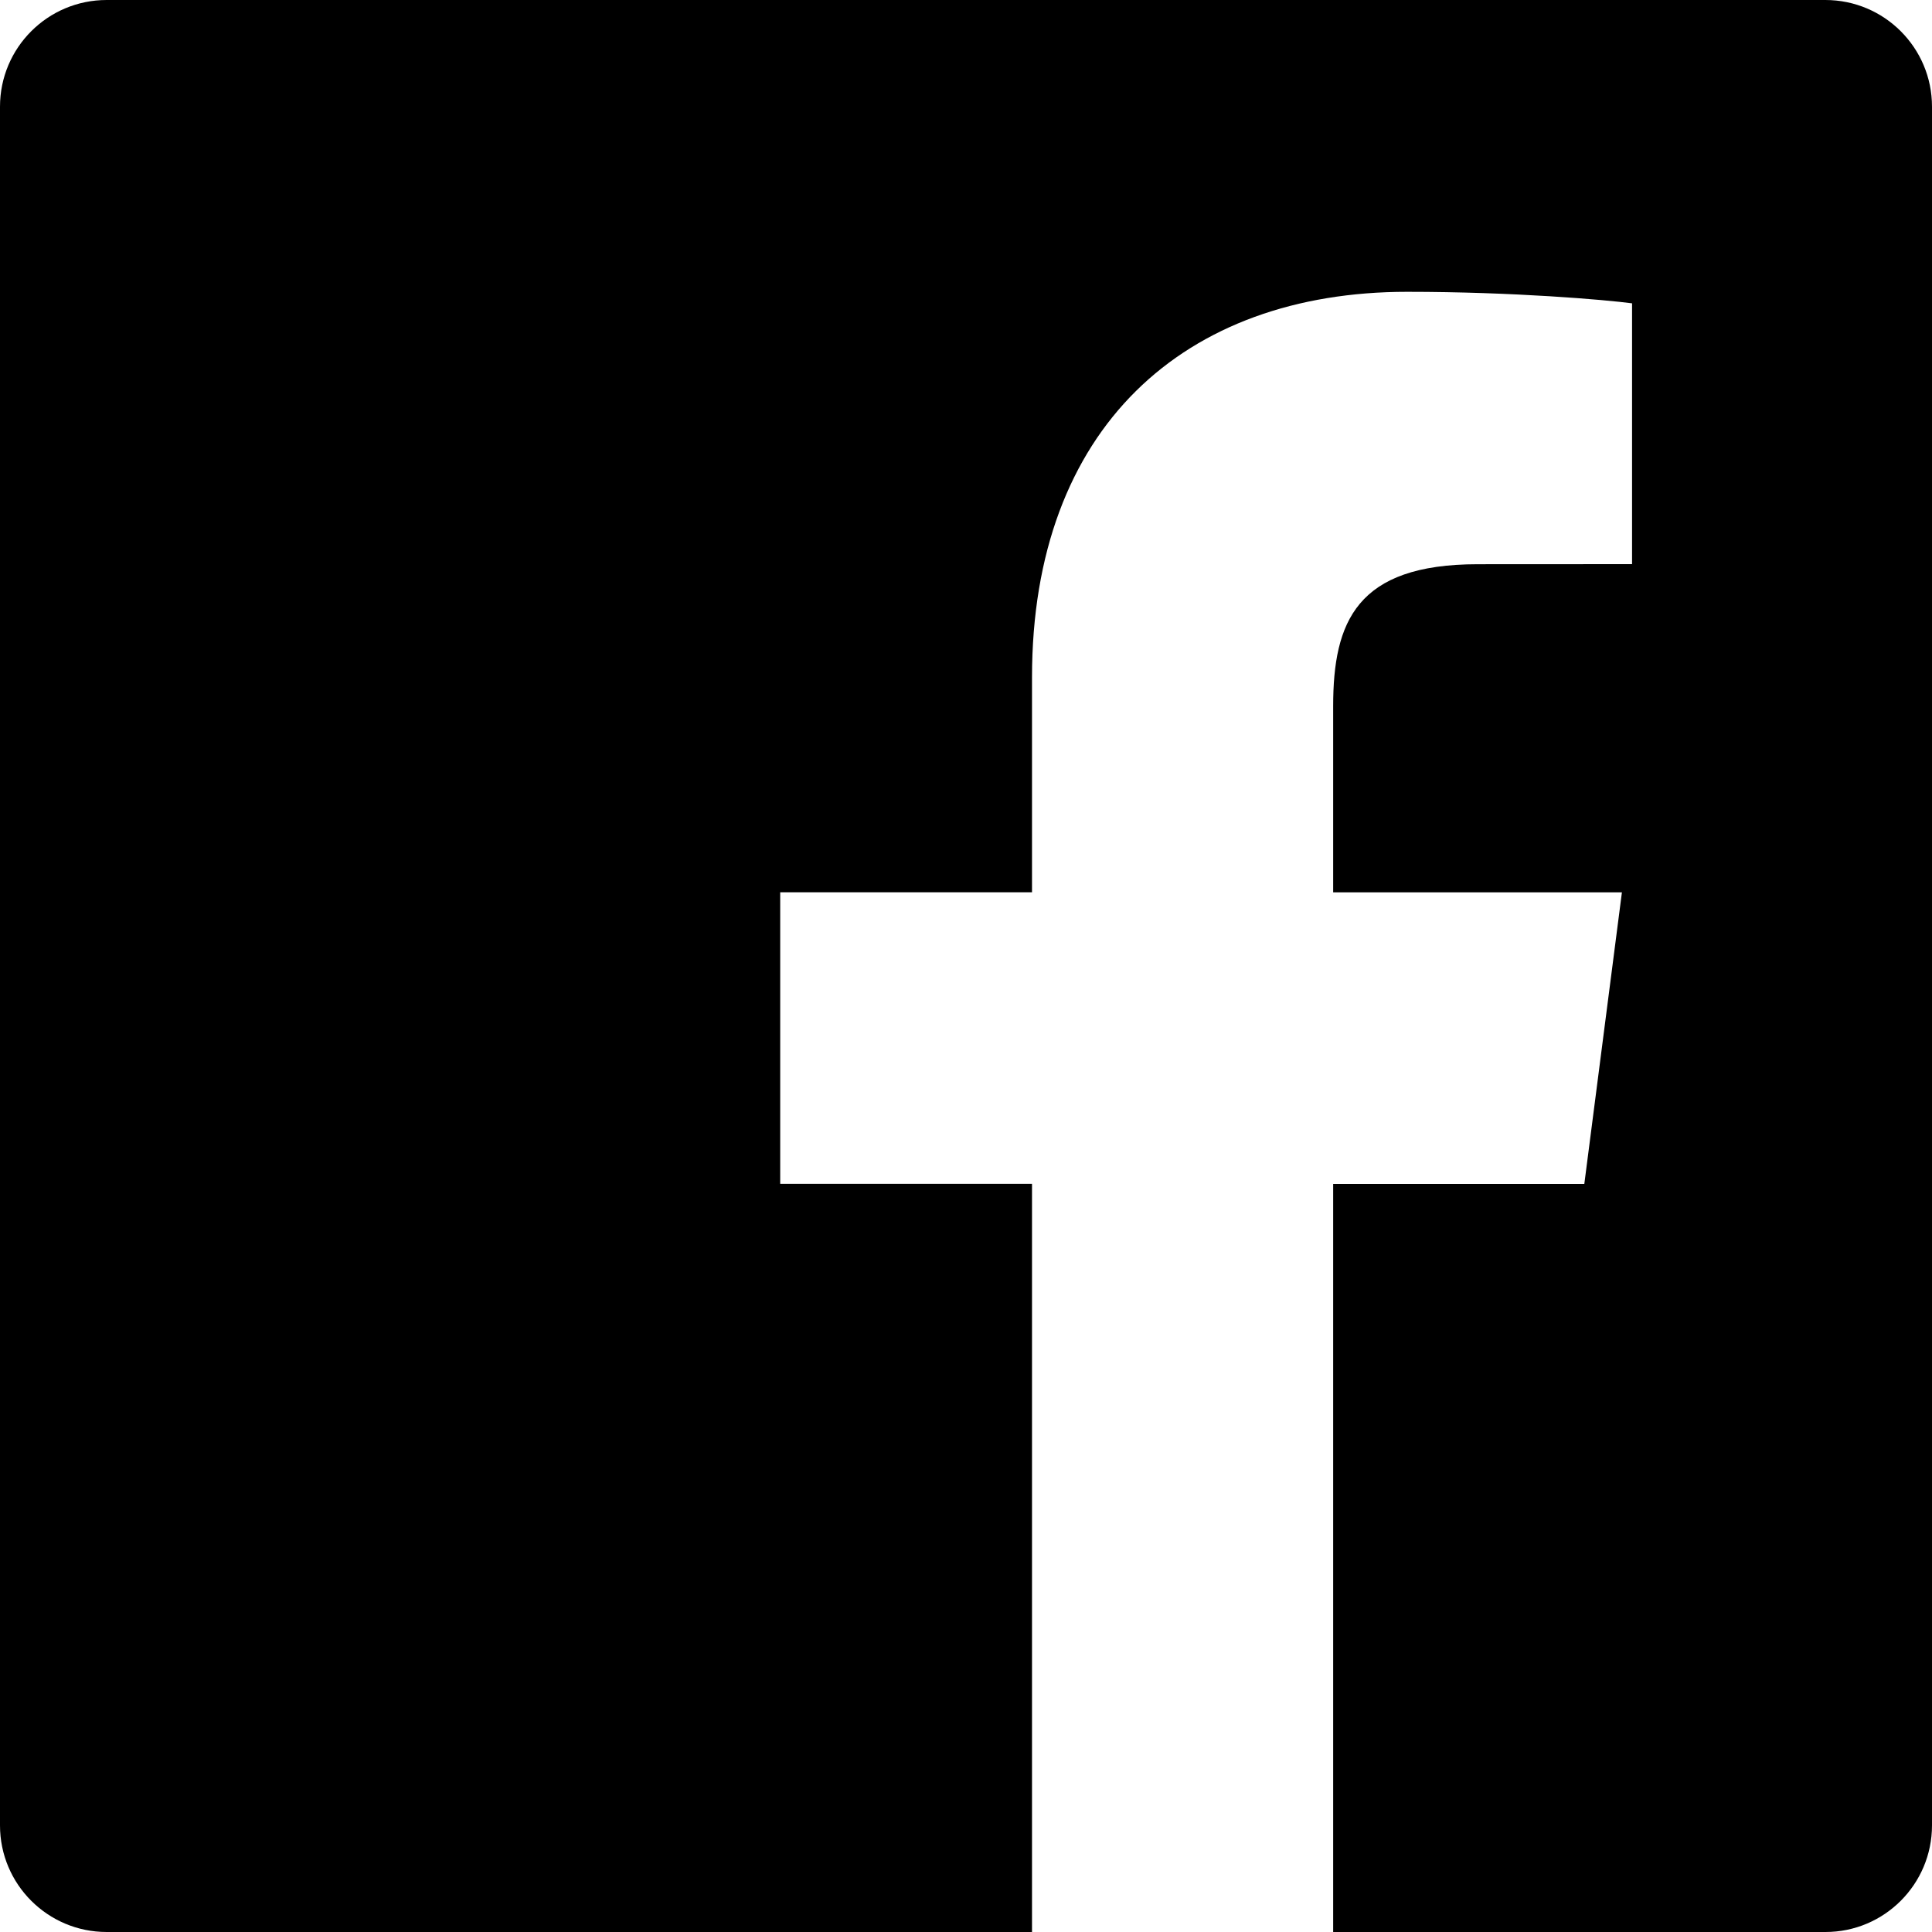
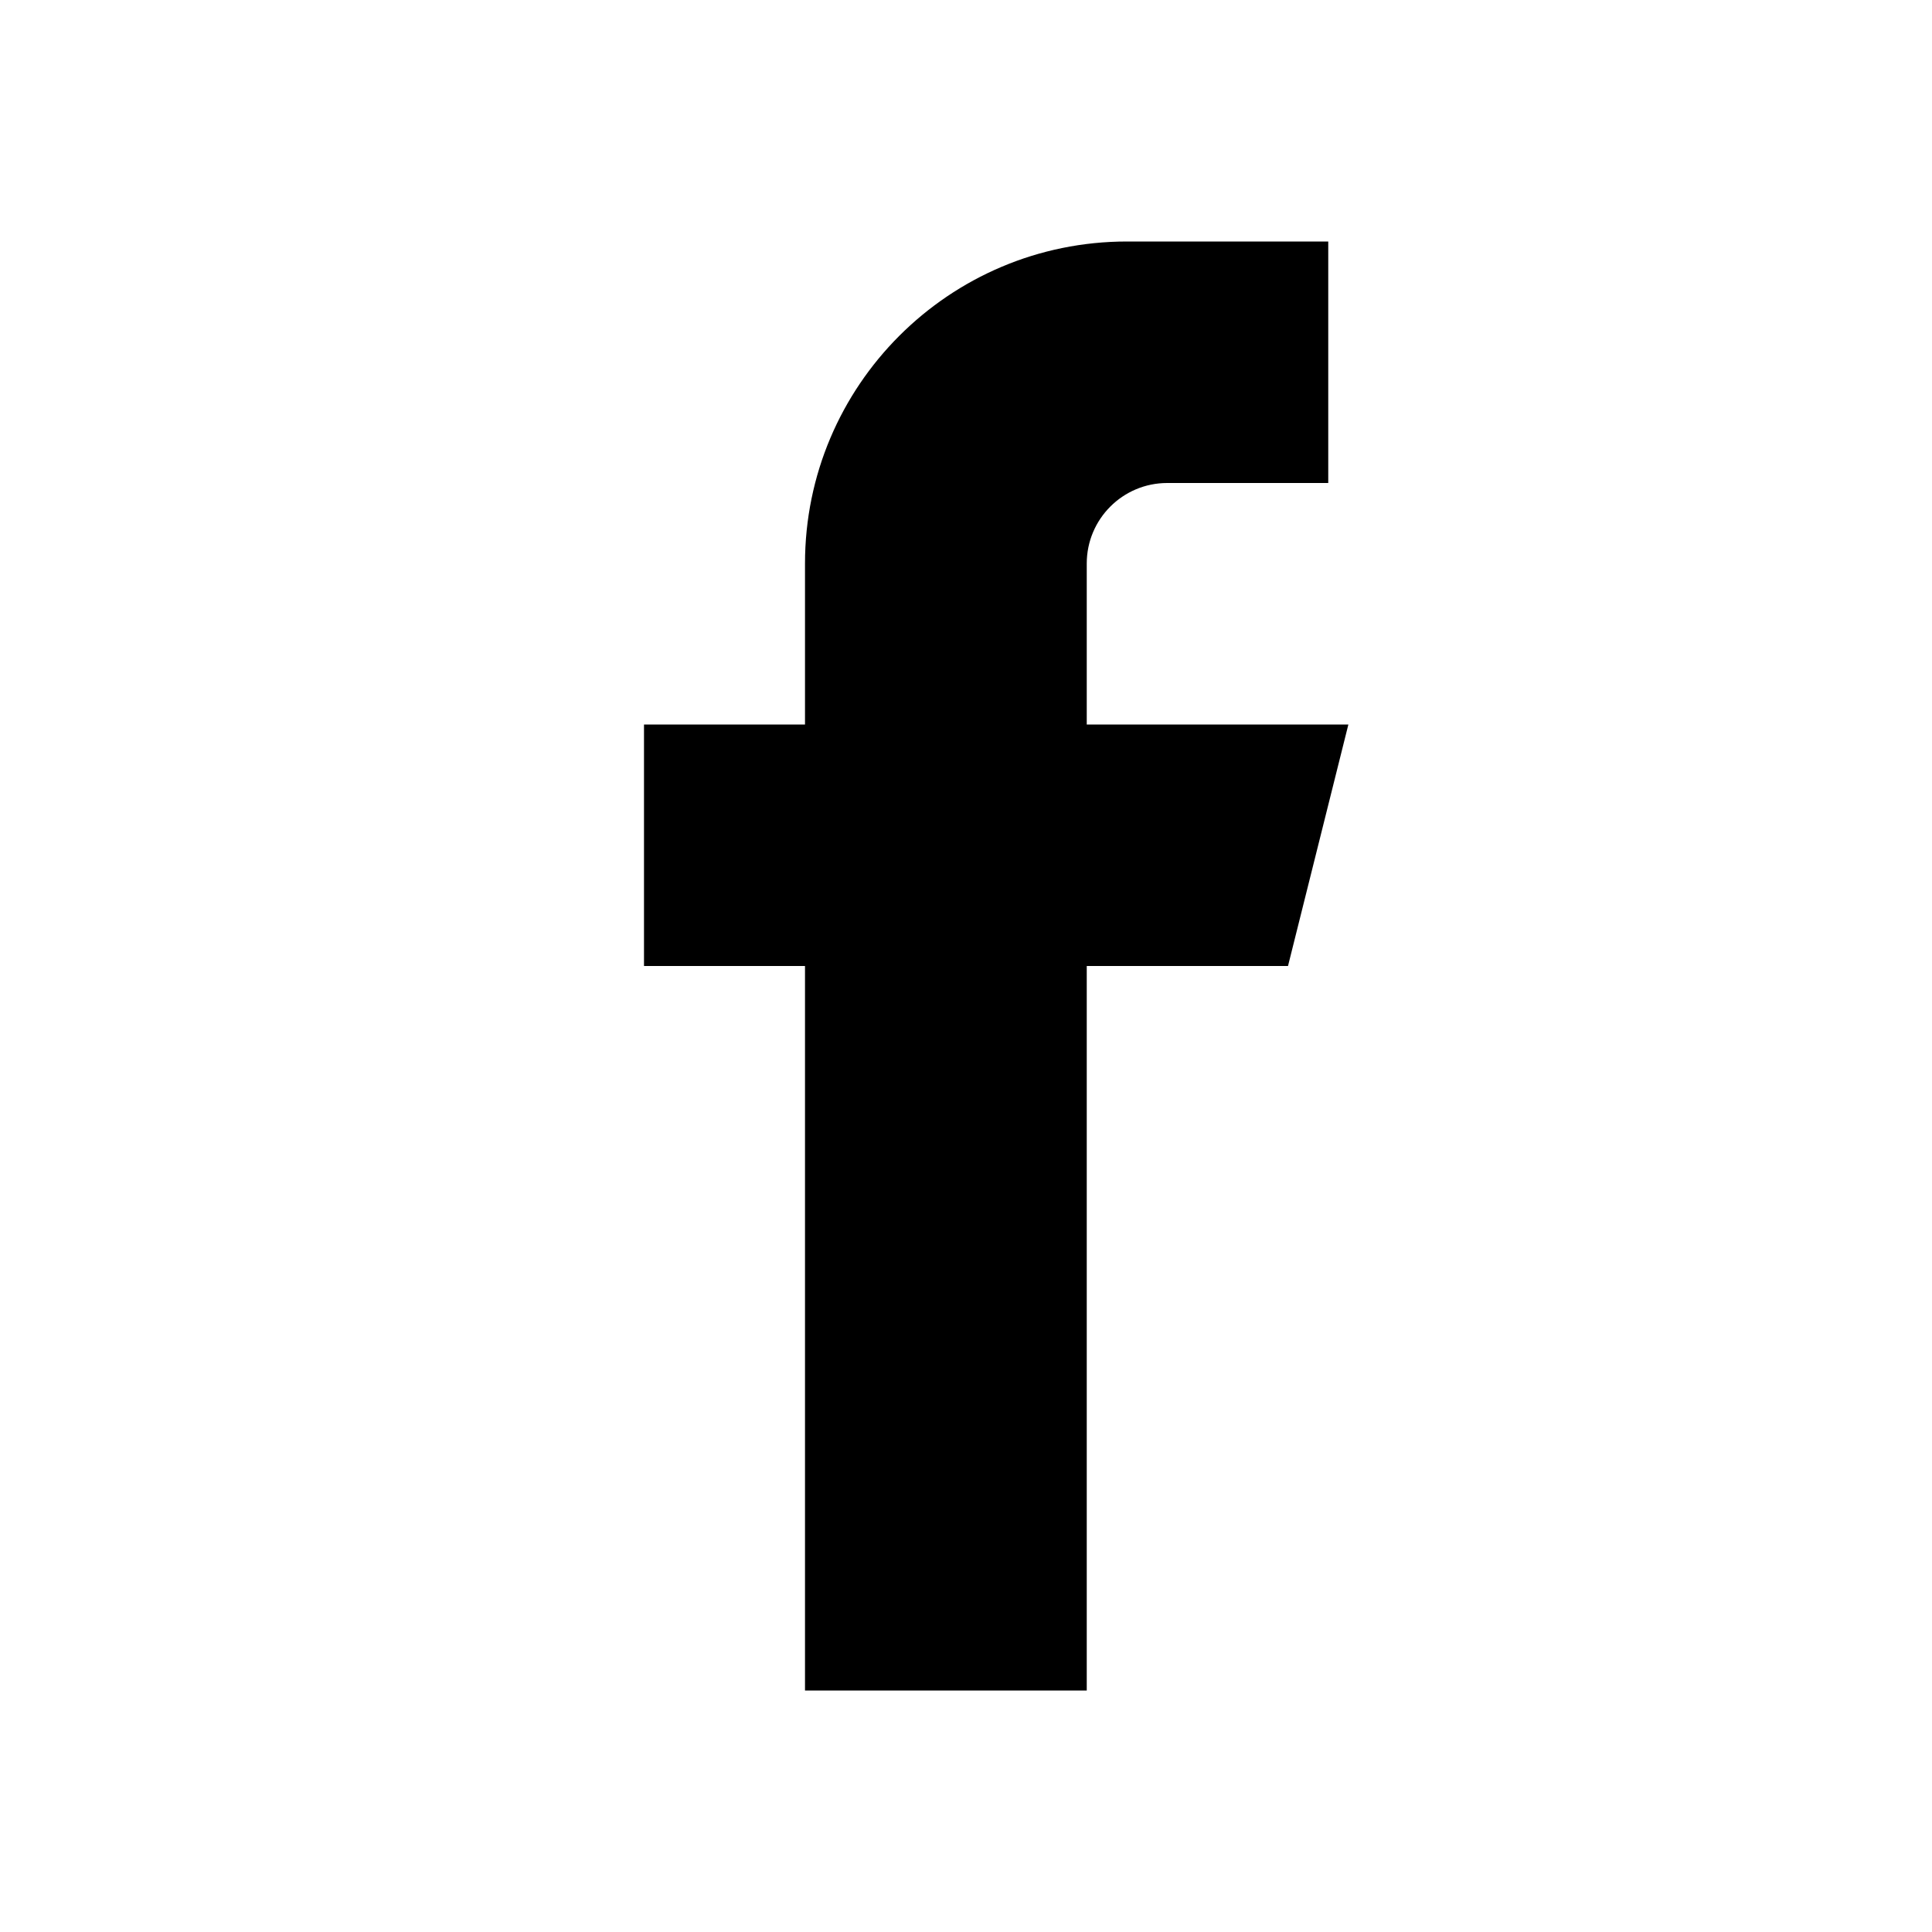
- <svg xmlns="http://www.w3.org/2000/svg" width="24" height="24" viewBox="0 0 24 24">
-   <path d="M22.675 0h-21.35c-.732 0-1.325.593-1.325 1.325v21.351c0 .731.593 1.324 1.325 1.324h11.495v-9.294h-3.128v-3.622h3.128v-2.671c0-3.1 1.893-4.788 4.659-4.788 1.325 0 2.463.099 2.795.143v3.24l-1.918.001c-1.504 0-1.795.715-1.795 1.763v2.313h3.587l-.467 3.622h-3.12v9.293h6.116c.73 0 1.323-.593 1.323-1.325v-21.35c0-.732-.593-1.325-1.325-1.325z" />
+ <svg xmlns="http://www.w3.org/2000/svg" data-name="Layer 21" height="24" id="Layer_21" viewBox="0 0 24 24" width="24">
+   <path d="M16.75,9H13.5V7a1,1,0,0,1,1-1h2V3H14a4,4,0,0,0-4,4V9H8v3h2v9h3.5V12H16Z" />
</svg>
